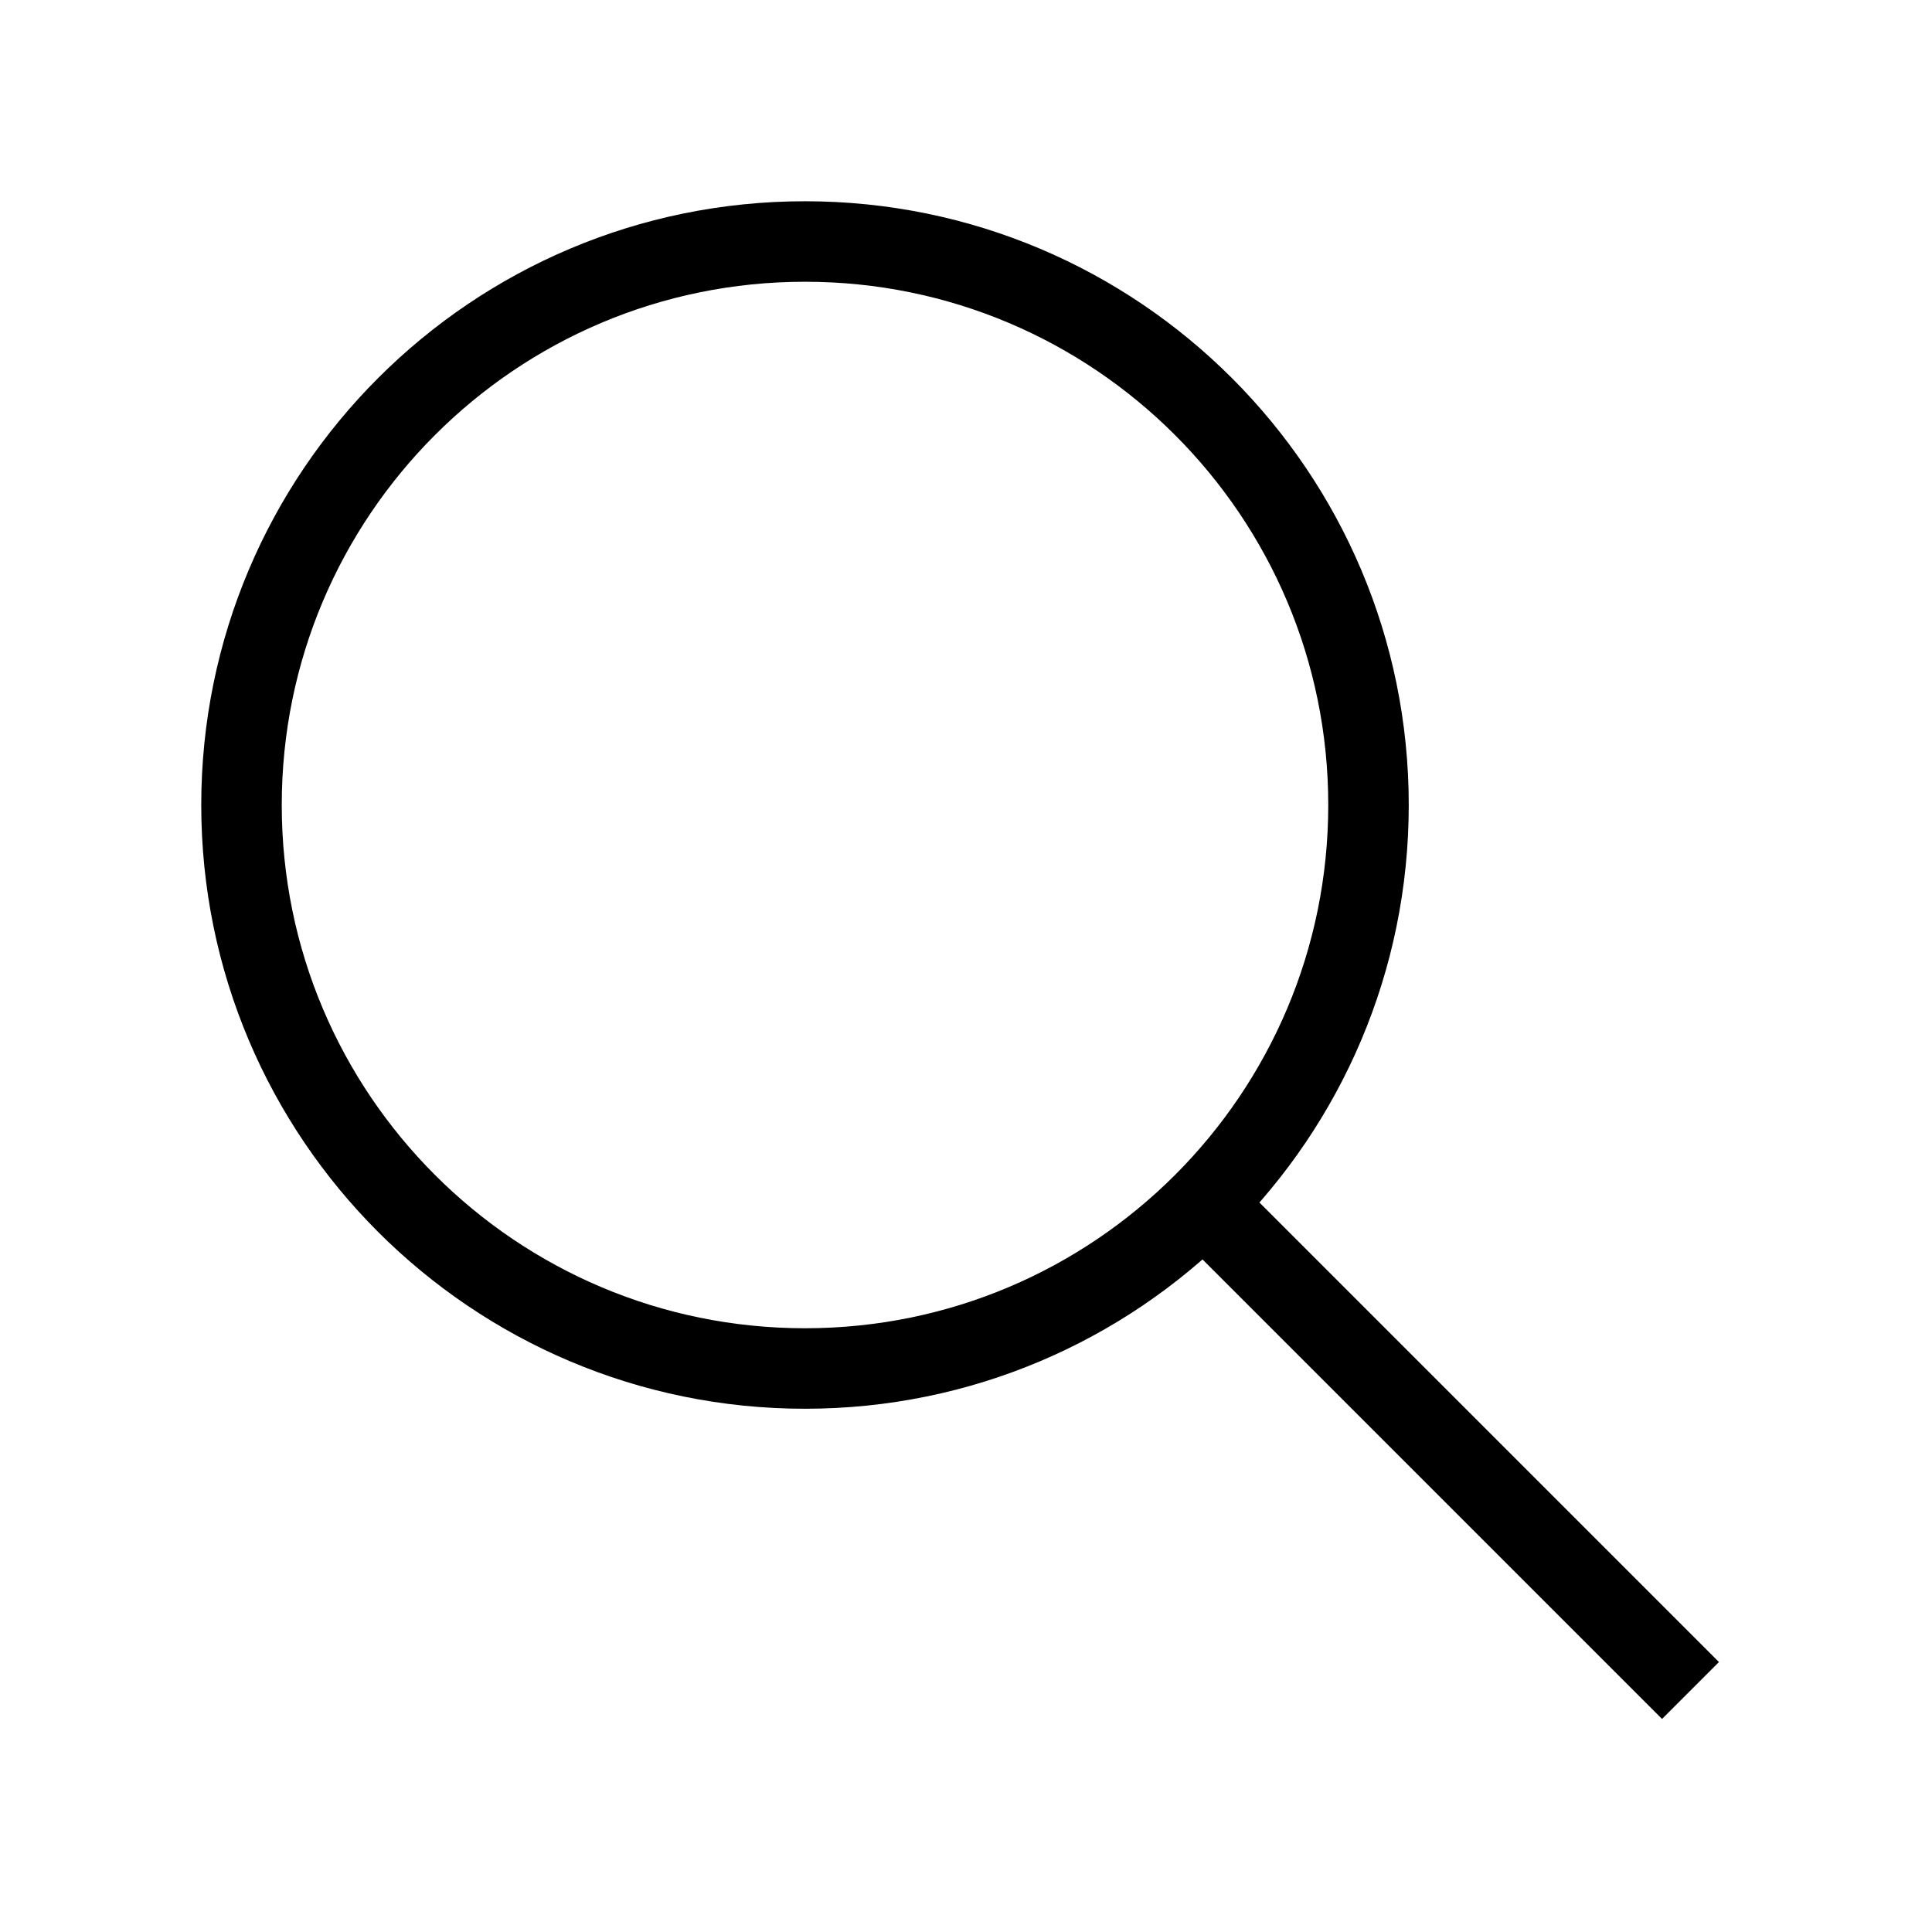
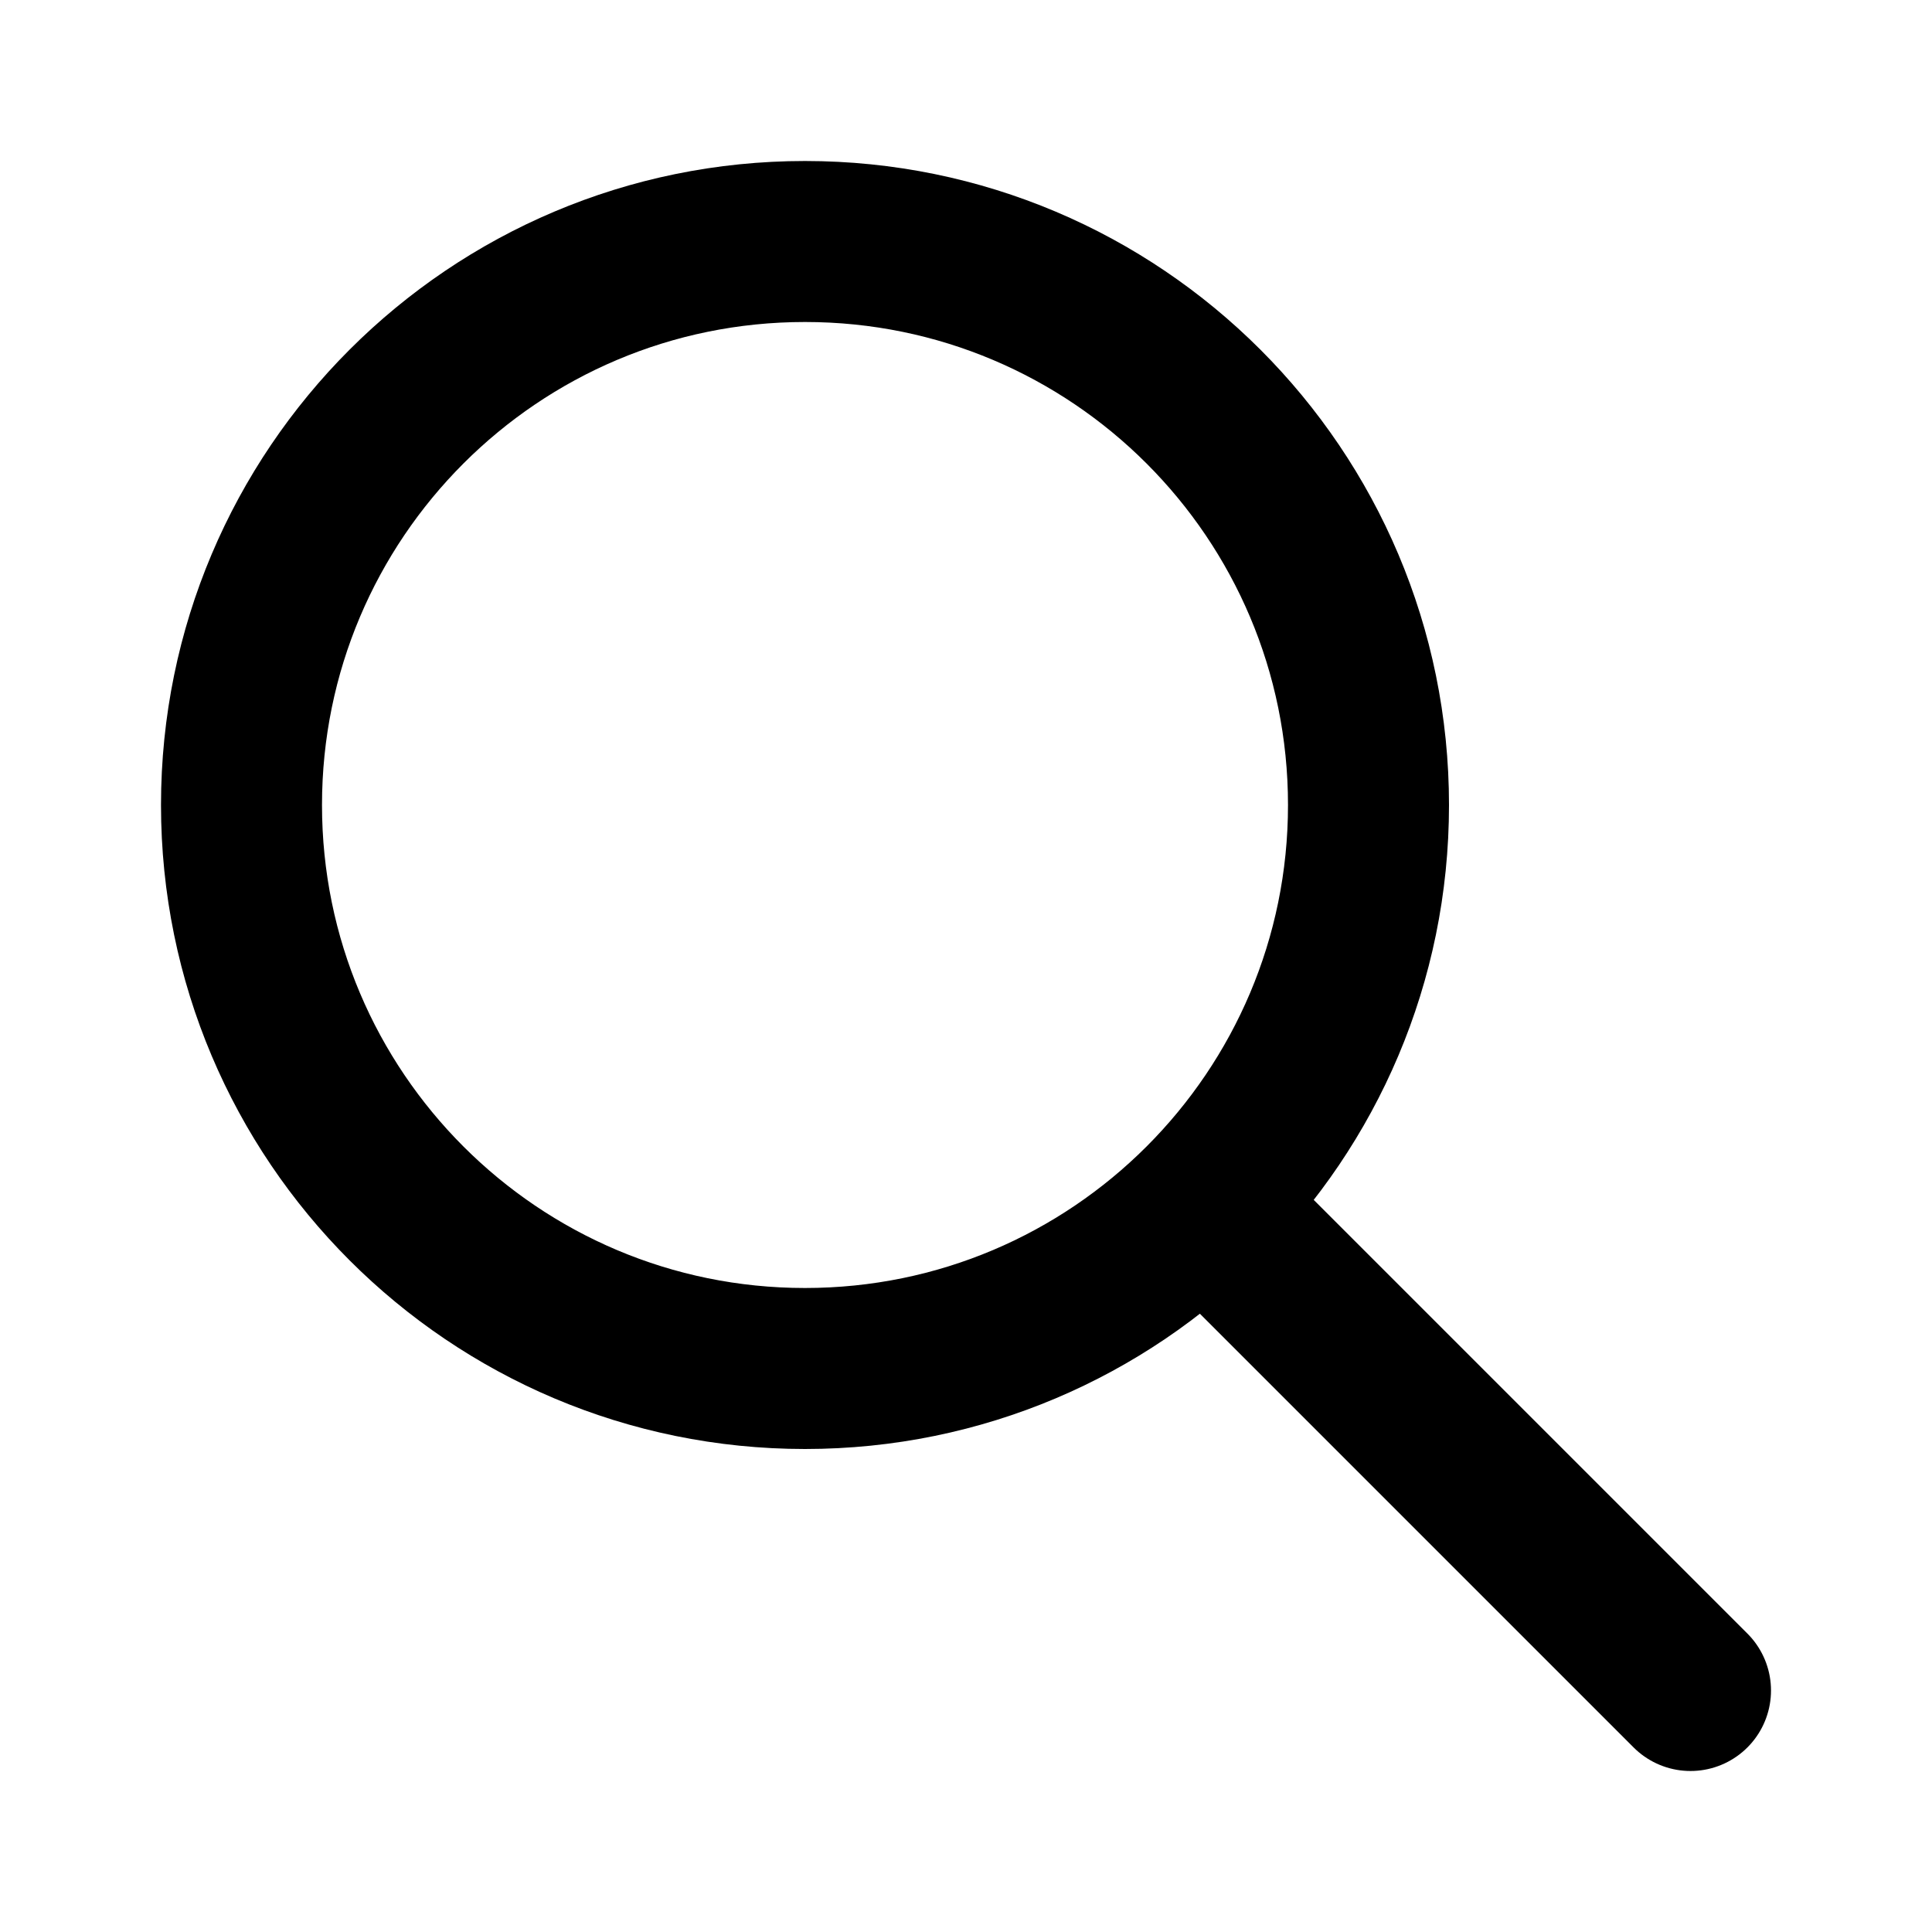
- <svg xmlns="http://www.w3.org/2000/svg" aria-hidden="true" role="img" width="1rem" height="1rem" fill="none" viewBox="0 0 24 24" stroke="currentColor">
-   <path strokeLinecap="round" strokeLinejoin="round" strokeWidth="2" d="M21 21l-6-6m2-5a7 7 0 11-14 0 7 7 0 0114 0z" />
+ <svg xmlns="http://www.w3.org/2000/svg" width="1rem" height="1rem" fill="none" viewBox="0 0 24 24" stroke="currentColor">
+   <path stroke-linecap="round" stroke-linejoin="round" stroke-width="2" d="M21 21l-6-6m2-5a7 7 0 11-14 0 7 7 0 0114 0z" />
</svg>
